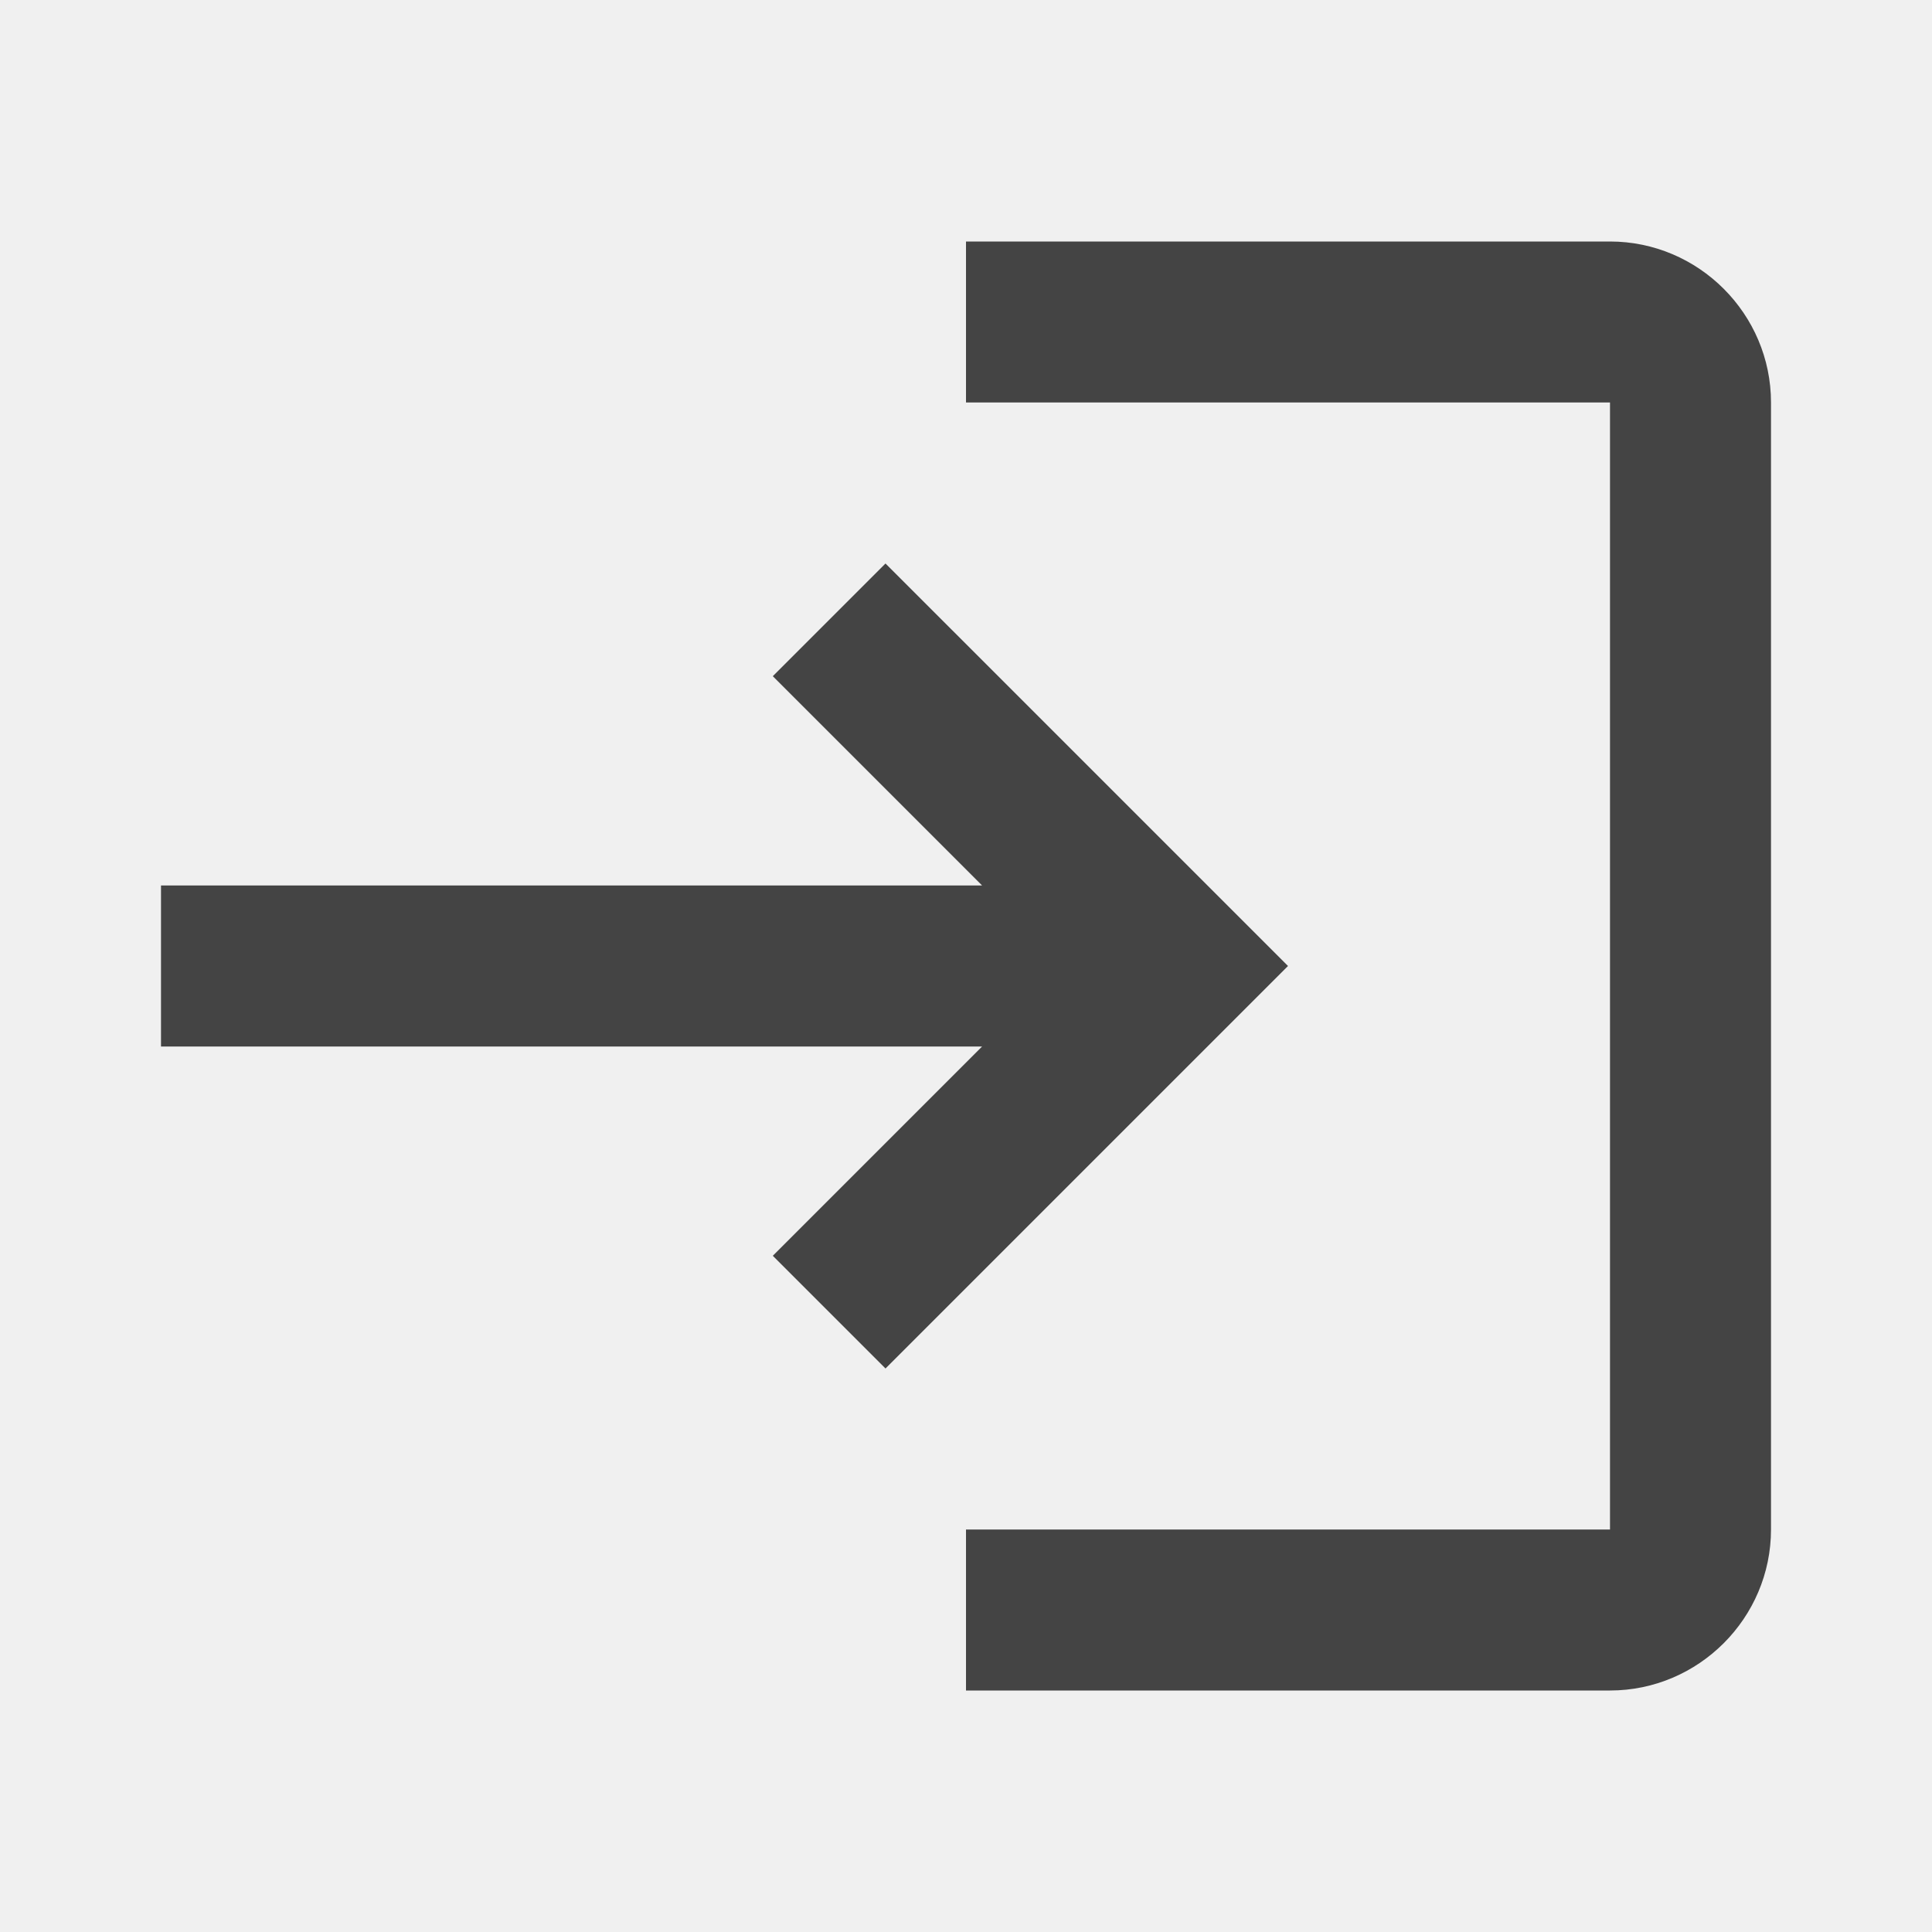
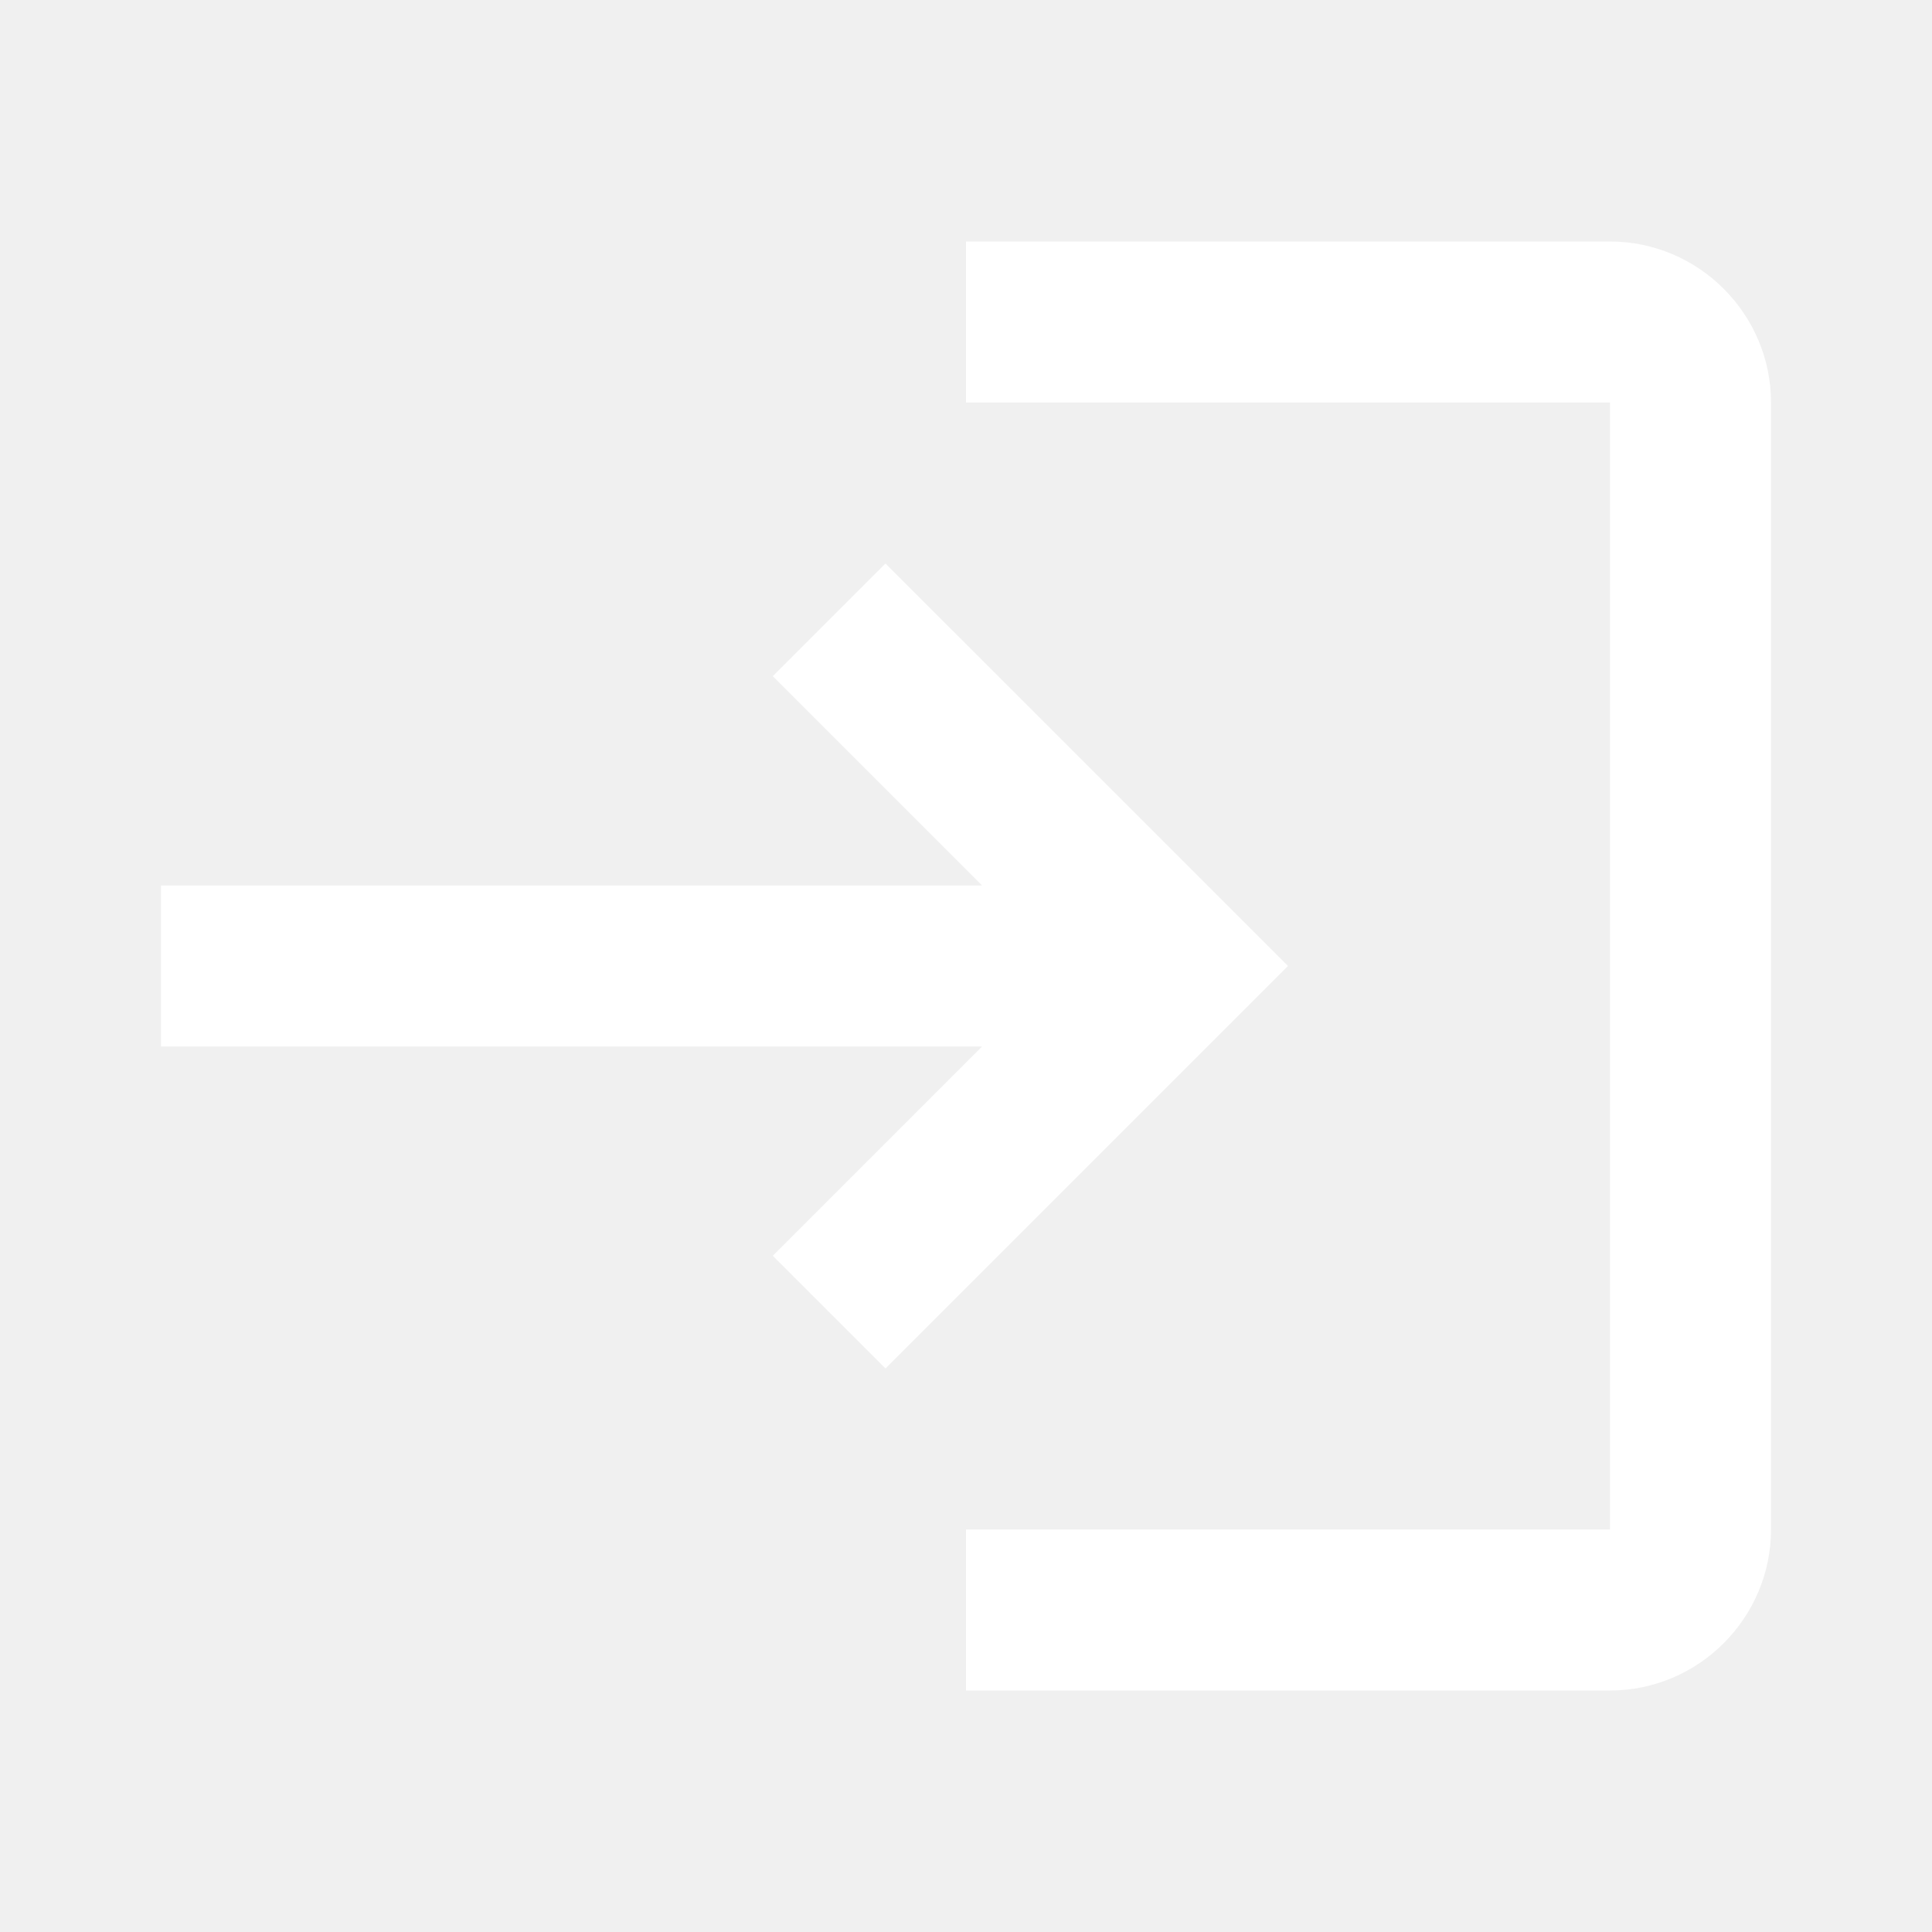
<svg xmlns="http://www.w3.org/2000/svg" width="24" height="24" viewBox="0 0 24 24" fill="none">
-   <g clip-path="url(#clip0_1067_9130)">
-     <path d="M11 7L9.6 8.4L12.2 11H2V13H12.2L9.6 15.6L11 17L16 12L11 7ZM20 19H12V21H20C21.1 21 22 20.1 22 19V5C22 3.9 21.1 3 20 3H12V5H20V19Z" fill="#444444" />
-   </g>
-   <defs>
-     <clipPath id="clip0_1067_9130">
-       <rect width="24" height="24" fill="white" />
-     </clipPath>
-   </defs>
+   <path d="M11 7L9.6 8.4L12.2 11H2V13H12.2L9.6 15.6L11 17L16 12L11 7ZM20 19H12V21H20C21.1 21 22 20.1 22 19V5C22 3.9 21.1 3 20 3H12V5H20V19Z" fill="white" />
</svg>
